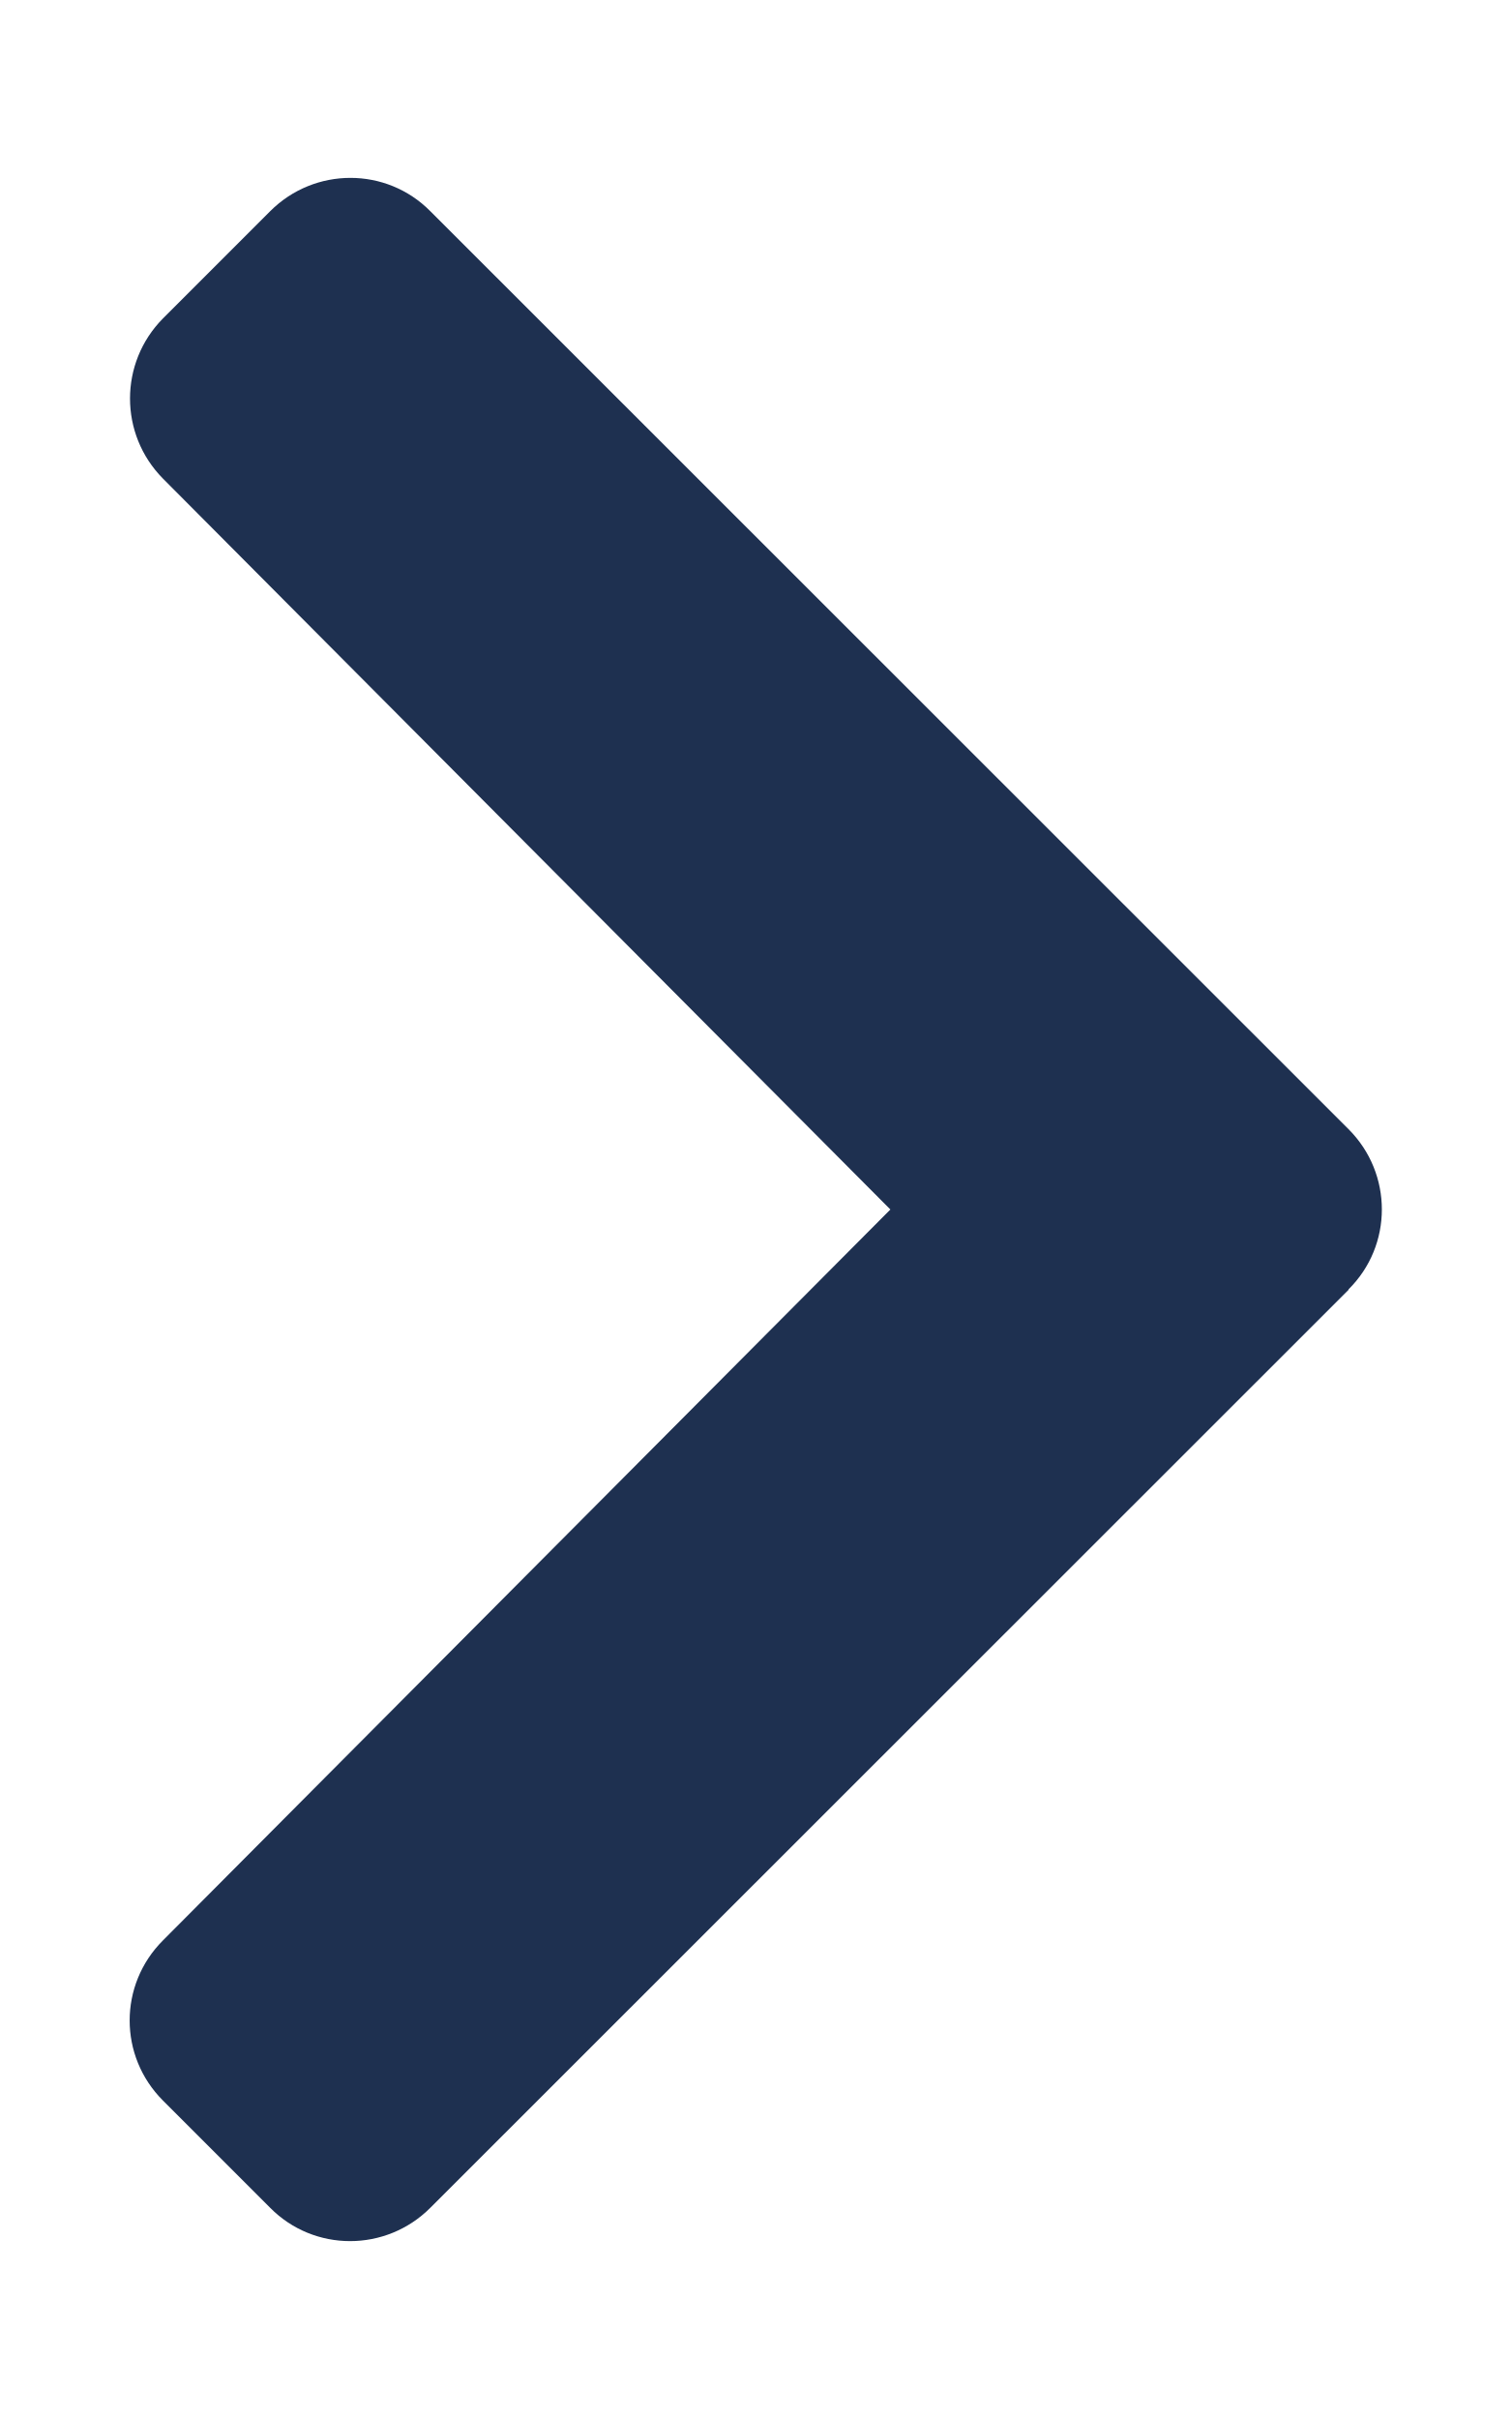
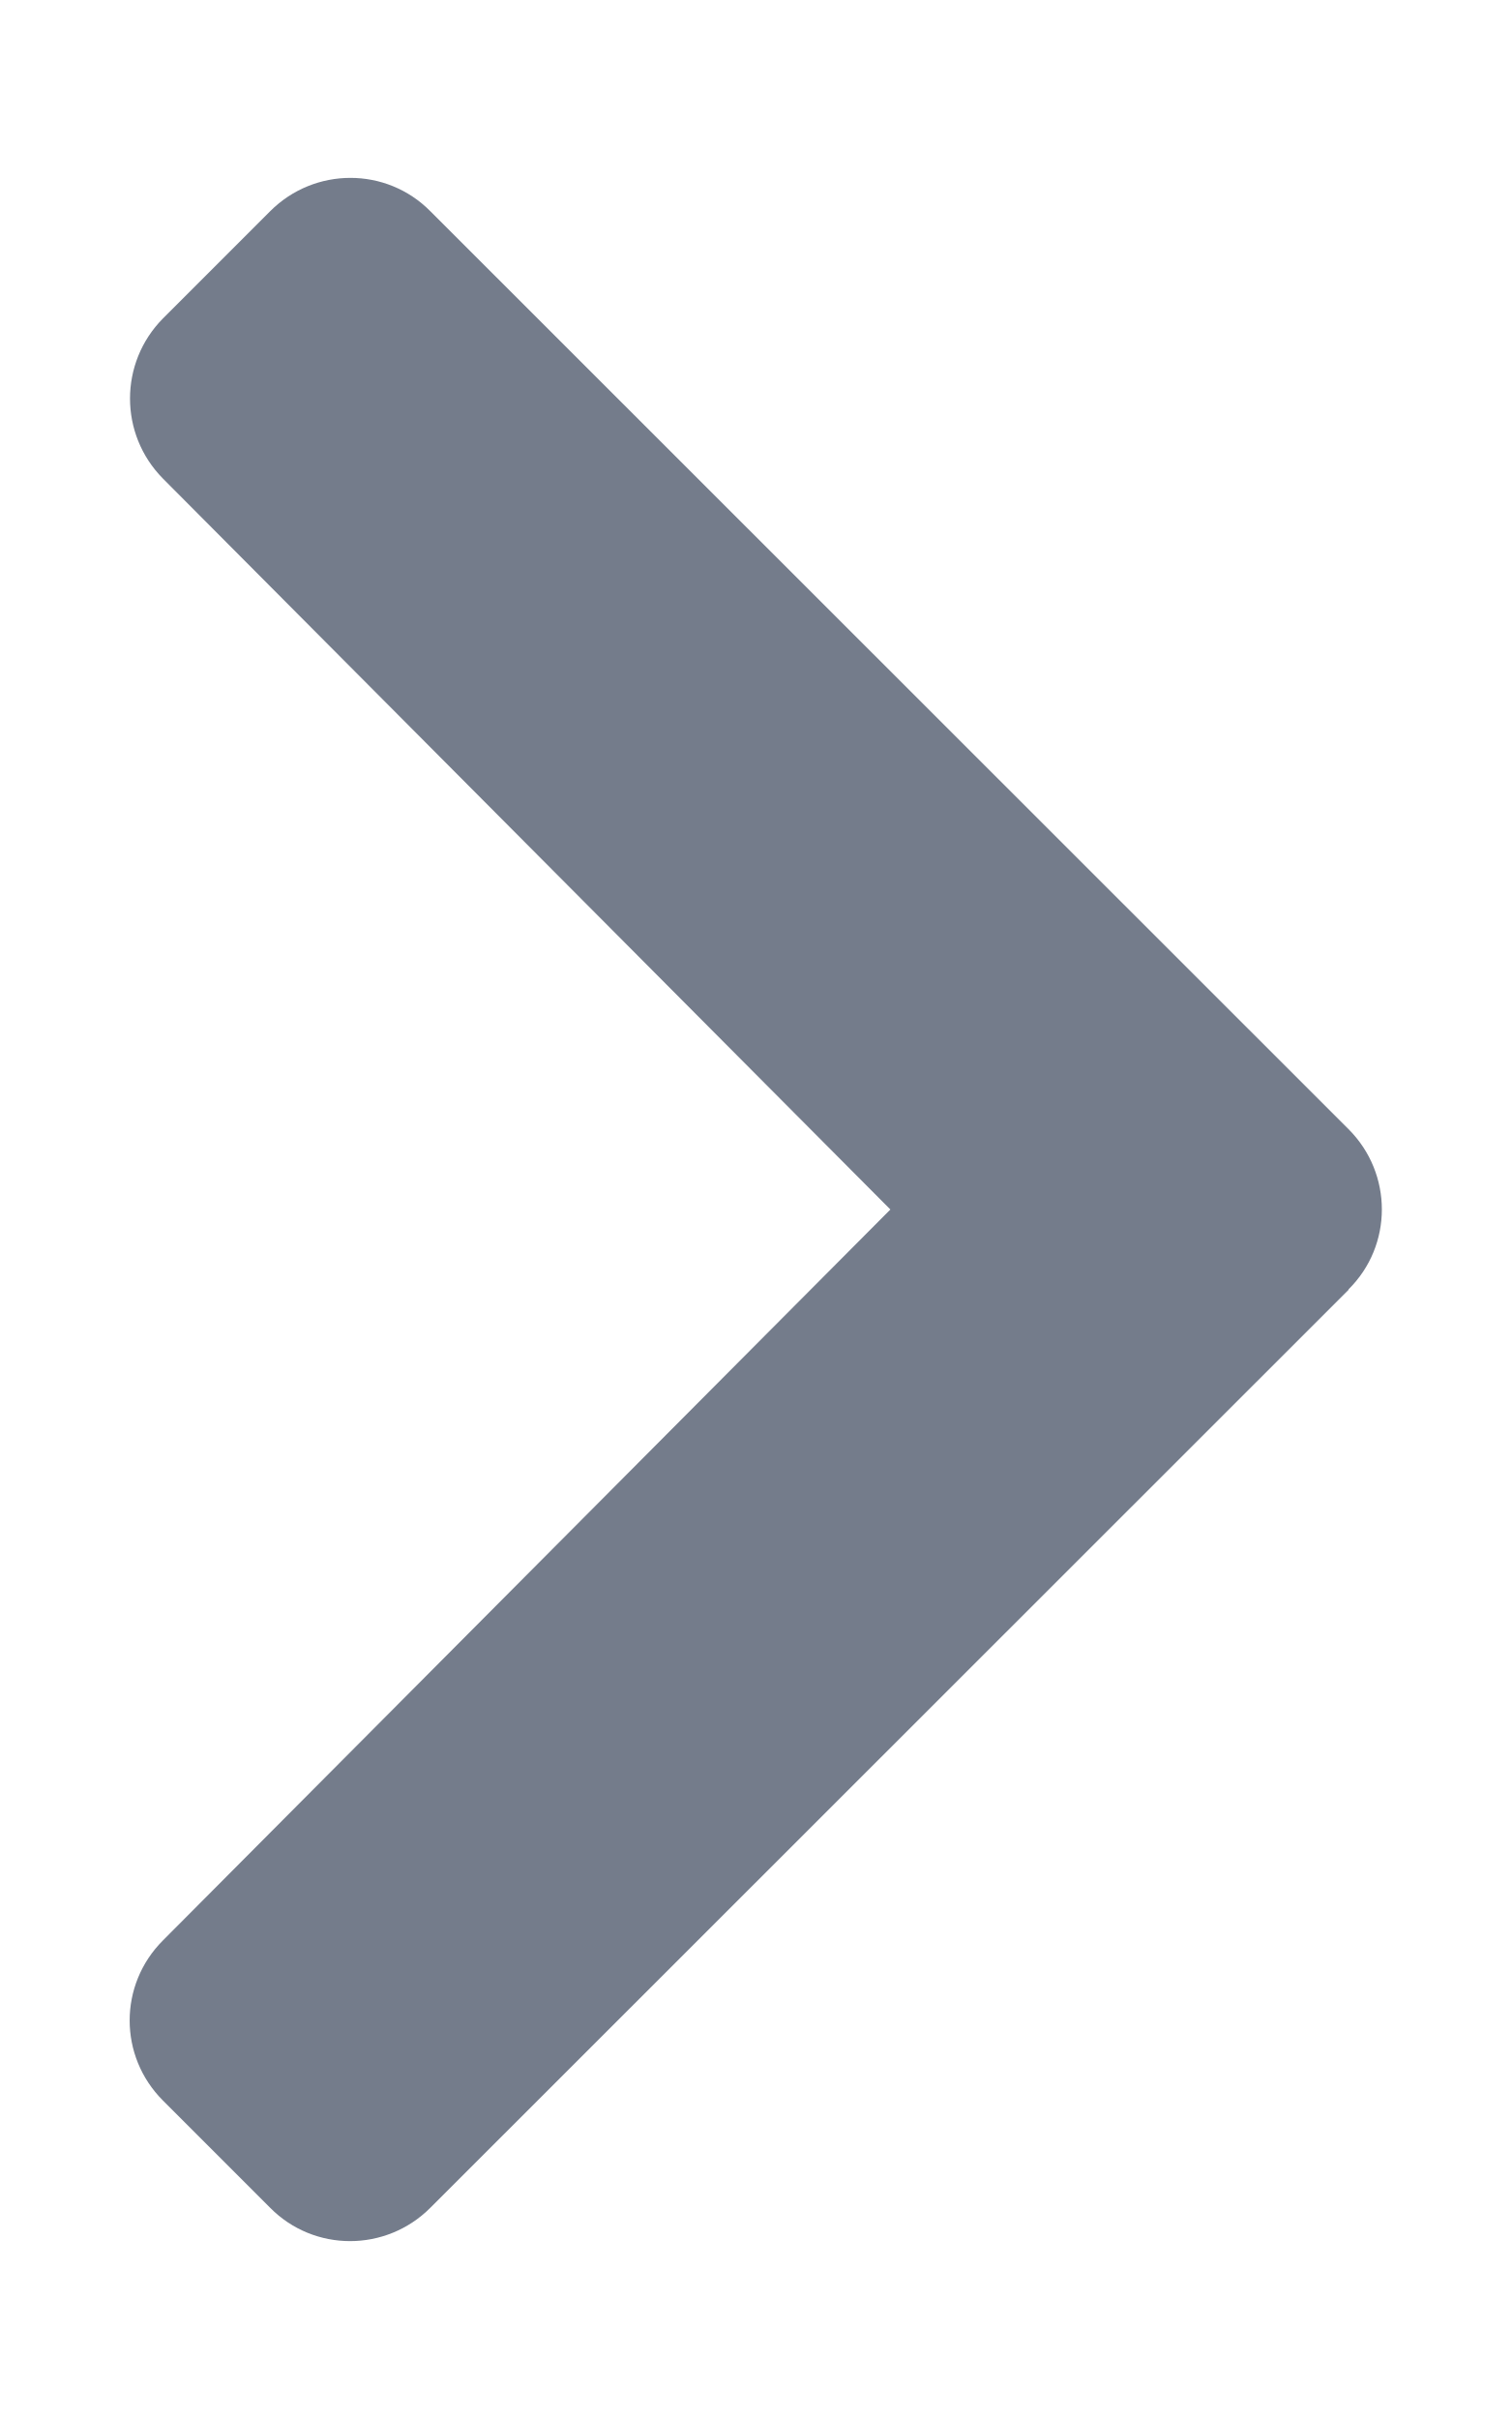
<svg xmlns="http://www.w3.org/2000/svg" height="16" width="10" viewBox="0 0 320 512">
-   <path opacity="1" fill="#1E3050" d="M285.5 273L91.1 467.3c-9.4 9.4-24.6 9.4-33.9 0l-22.7-22.7c-9.4-9.4-9.4-24.5 0-33.9L188.5 256 34.5 101.3c-9.3-9.4-9.3-24.5 0-33.9l22.7-22.7c9.4-9.4 24.6-9.4 33.9 0L285.5 239c9.4 9.4 9.4 24.6 0 33.9z" />
+   <path opacity="1" fill="#747c8b" d="M285.5 273L91.1 467.3c-9.4 9.4-24.6 9.4-33.9 0l-22.7-22.7c-9.4-9.4-9.4-24.5 0-33.9L188.5 256 34.5 101.3c-9.3-9.4-9.3-24.5 0-33.9l22.7-22.7c9.4-9.4 24.6-9.4 33.9 0L285.5 239c9.4 9.4 9.4 24.6 0 33.9z" />
</svg>
